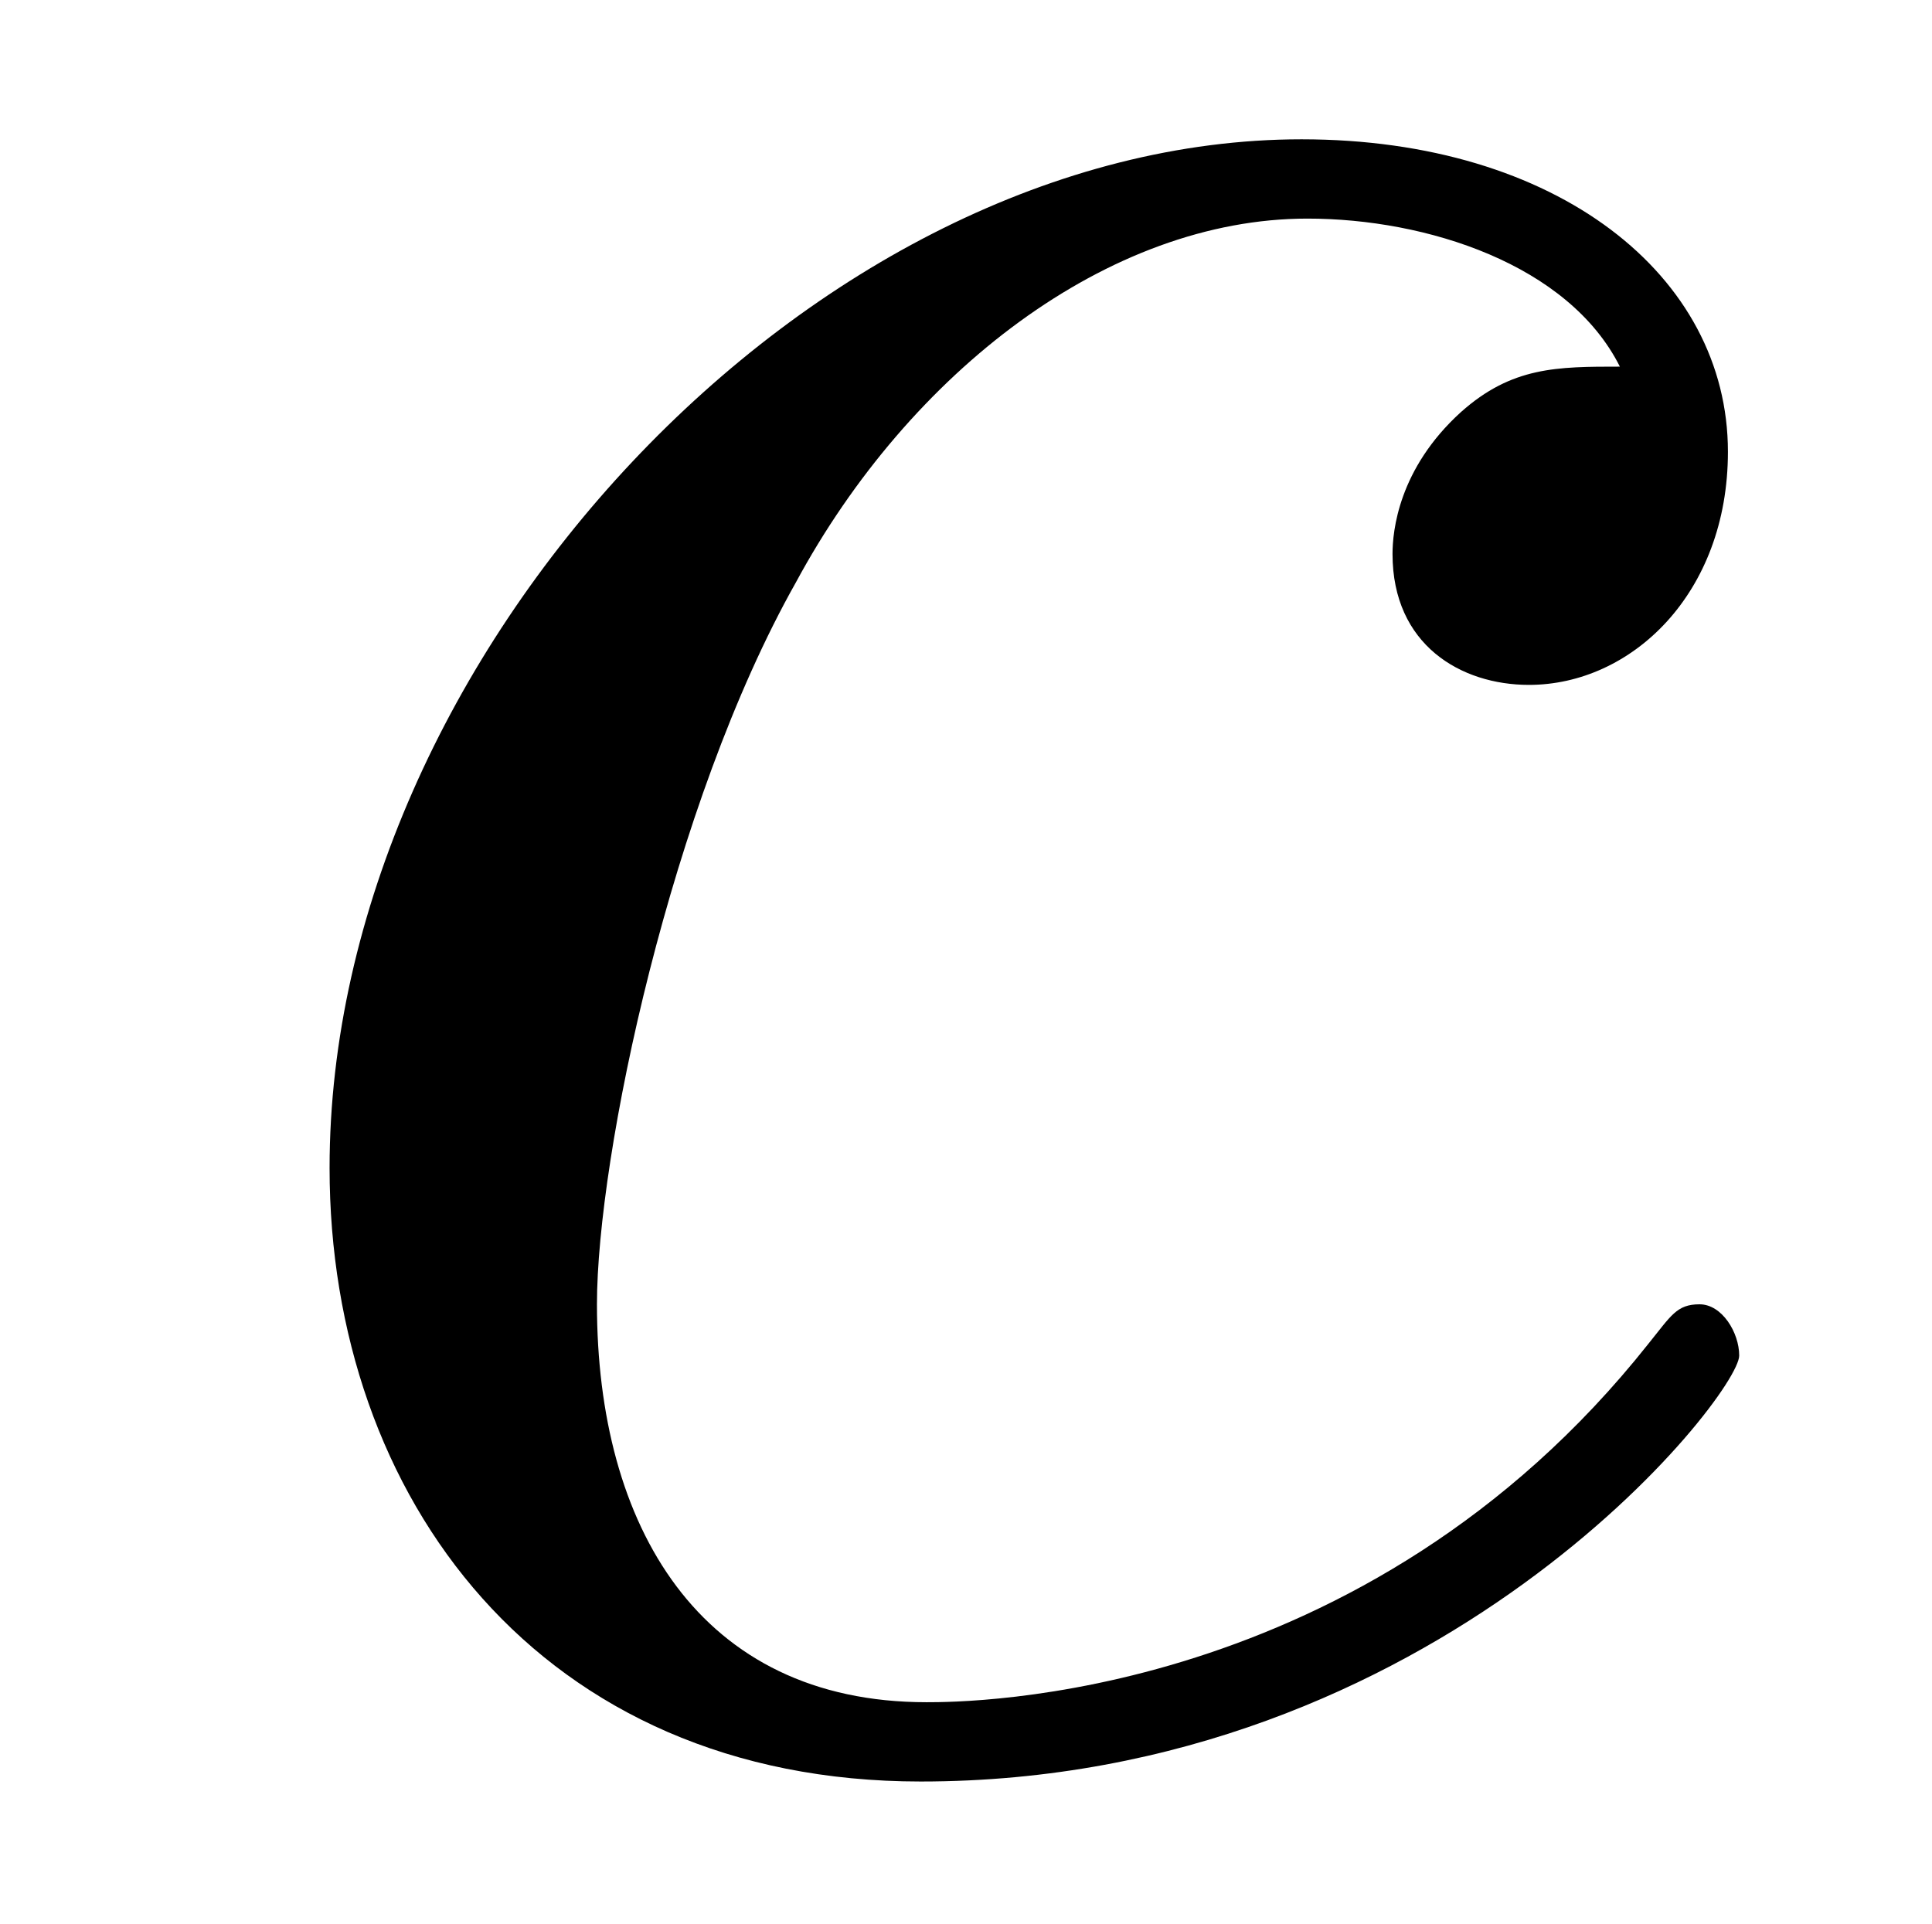
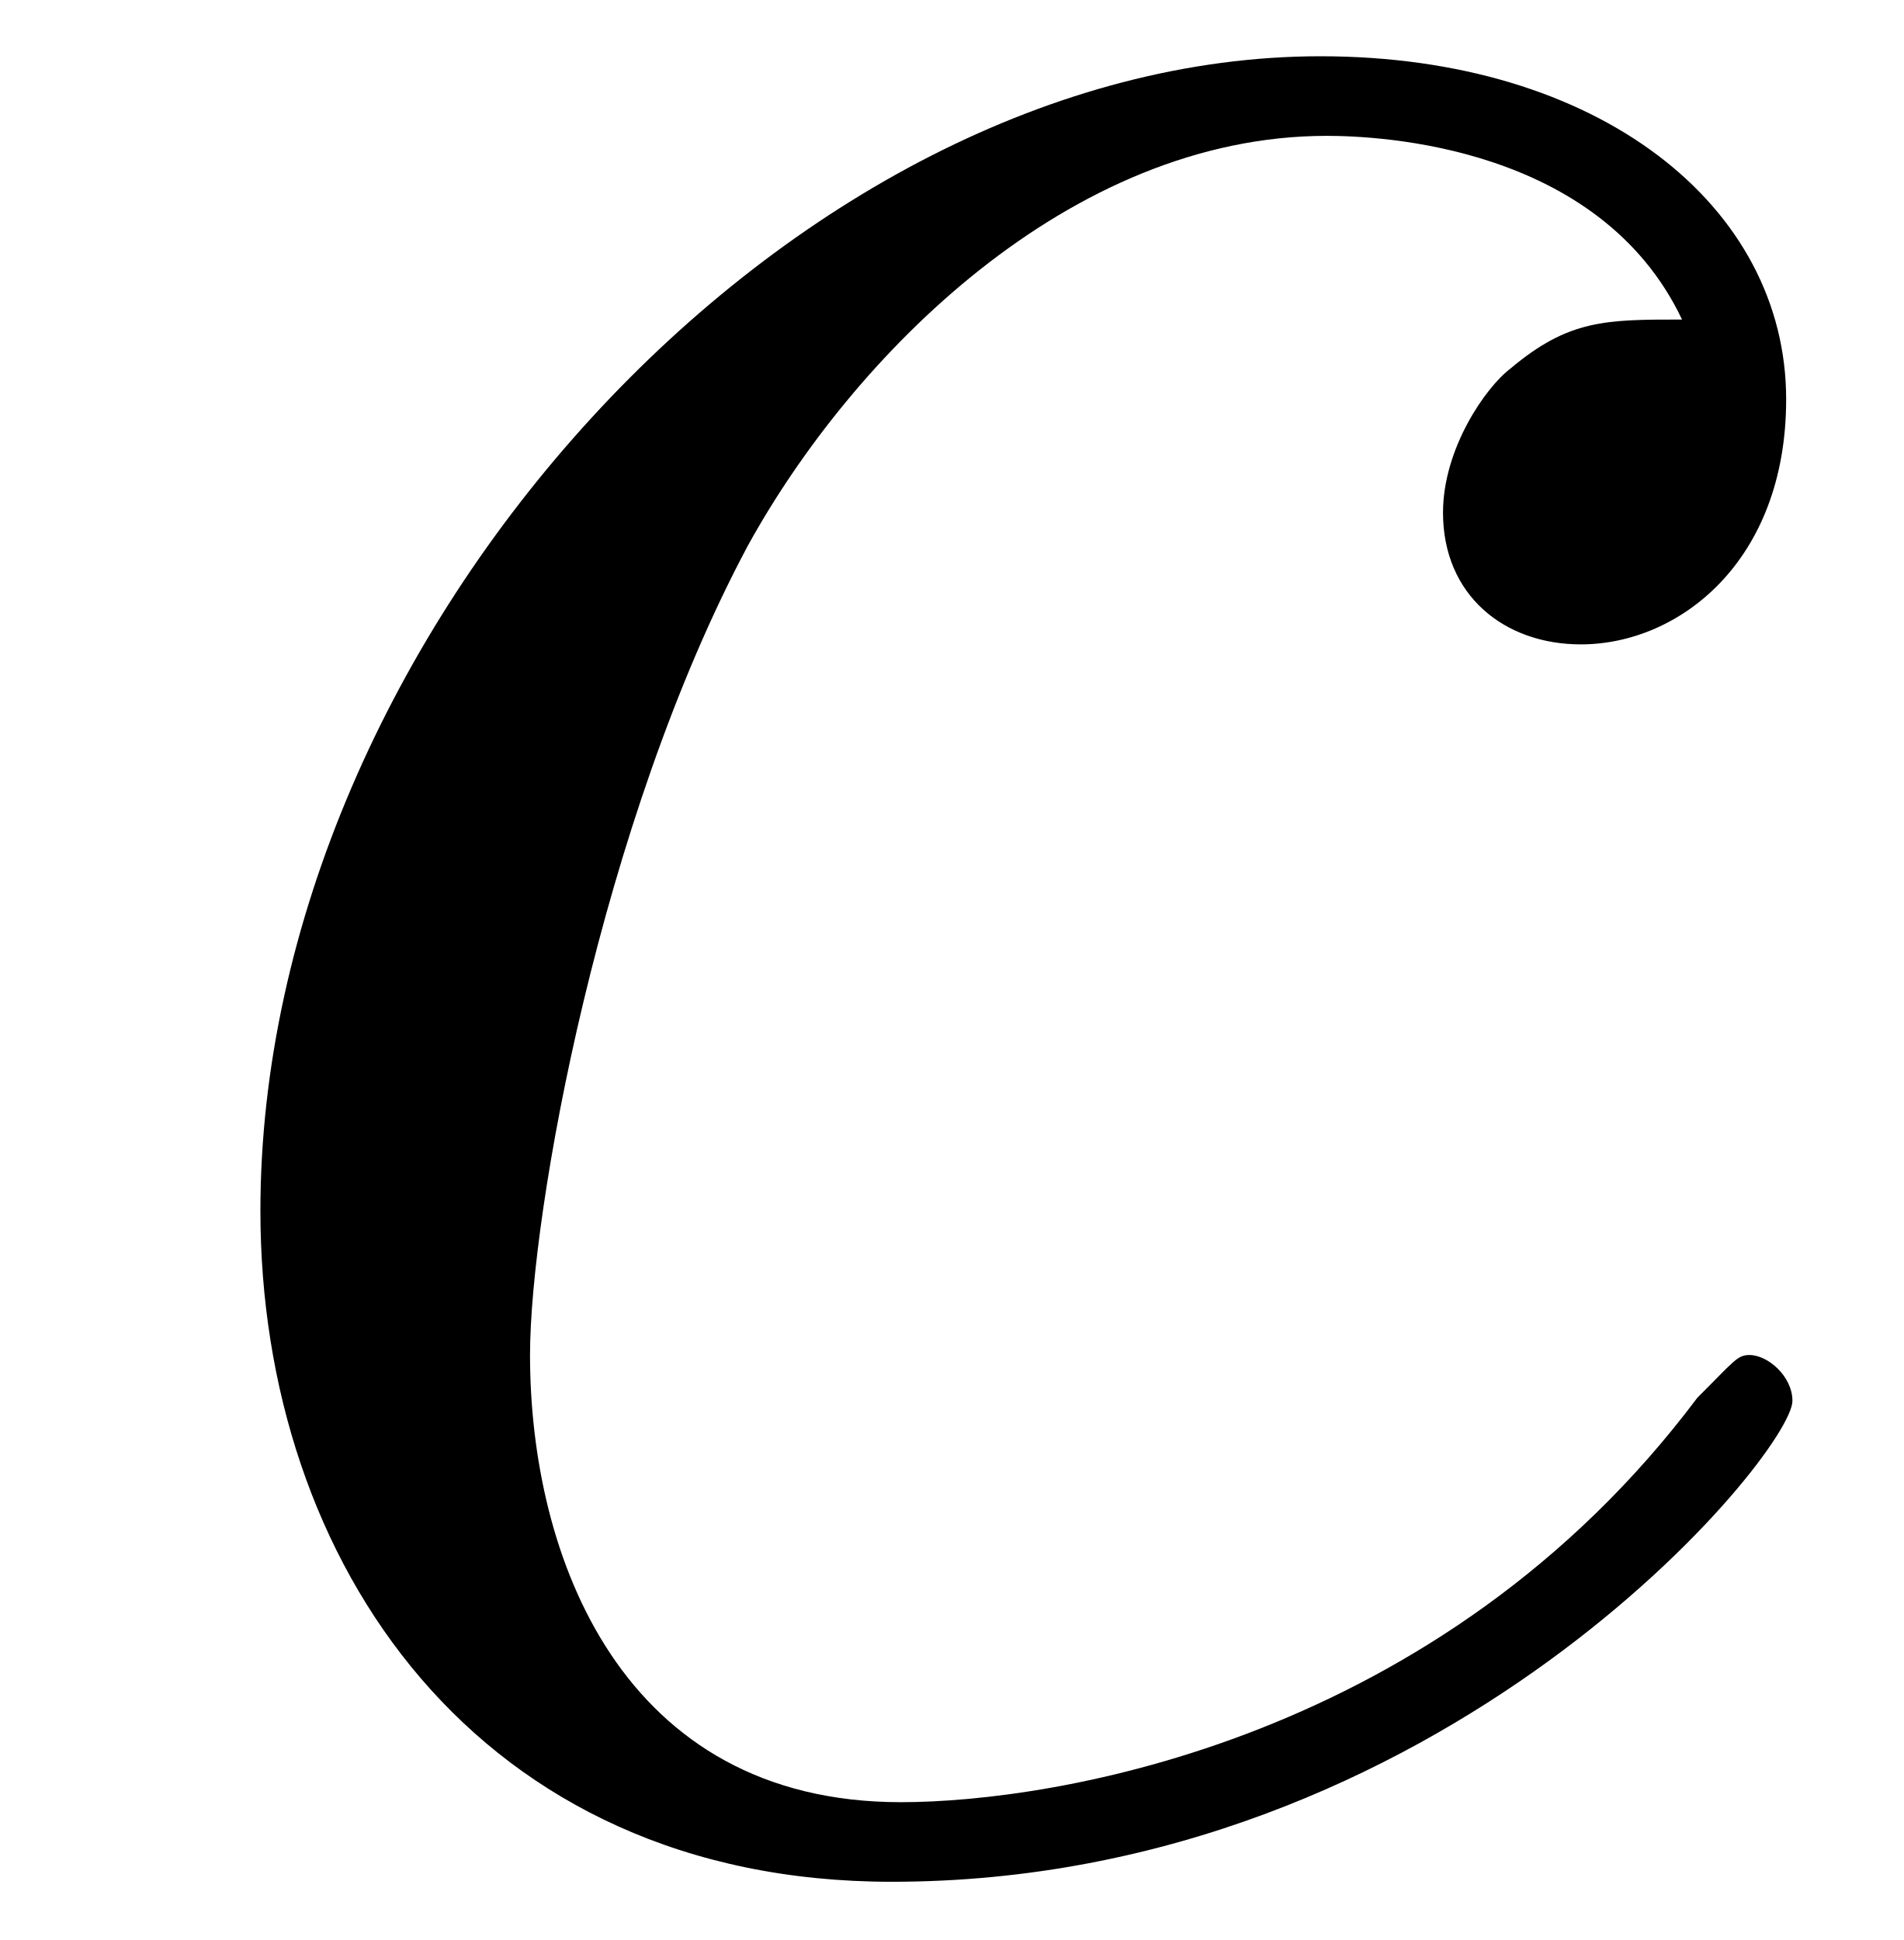
- <svg xmlns="http://www.w3.org/2000/svg" xmlns:xlink="http://www.w3.org/1999/xlink" viewBox="0 0 5.311 5.289" version="1.2">
+ <svg xmlns="http://www.w3.org/2000/svg" xmlns:xlink="http://www.w3.org/1999/xlink" viewBox="0 0 9.707 9.896" version="1.2">
  <defs>
    <g>
      <symbol overflow="visible" id="glyph0-0">
        <path style="stroke:none;" d="" />
      </symbol>
      <symbol overflow="visible" id="glyph0-1">
-         <path style="stroke:none;" d="M 4.281 -1.062 C 4.281 -1.125 4.234 -1.203 4.172 -1.203 C 4.109 -1.203 4.094 -1.172 4.031 -1.094 C 3.25 -0.109 2.156 -0.109 2.047 -0.109 C 1.422 -0.109 1.141 -0.594 1.141 -1.203 C 1.141 -1.609 1.344 -2.578 1.688 -3.188 C 2 -3.766 2.547 -4.188 3.094 -4.188 C 3.422 -4.188 3.812 -4.062 3.953 -3.781 C 3.781 -3.781 3.656 -3.781 3.516 -3.656 C 3.344 -3.5 3.328 -3.328 3.328 -3.266 C 3.328 -3.016 3.516 -2.906 3.703 -2.906 C 3.984 -2.906 4.25 -3.156 4.25 -3.547 C 4.25 -4.031 3.781 -4.406 3.078 -4.406 C 1.734 -4.406 0.406 -2.984 0.406 -1.578 C 0.406 -0.672 0.984 0.109 2.031 0.109 C 3.453 0.109 4.281 -0.953 4.281 -1.062 Z M 4.281 -1.062 " />
+         <path style="stroke:none;" d="M 8.641 -2.25 C 8.641 -2.375 8.516 -2.484 8.422 -2.484 C 8.359 -2.484 8.344 -2.453 8.156 -2.266 C 6.844 -0.516 4.875 -0.203 4.094 -0.203 C 2.672 -0.203 2.203 -1.453 2.203 -2.484 C 2.203 -3.203 2.562 -5.203 3.312 -6.609 C 3.844 -7.578 4.953 -8.703 6.266 -8.703 C 6.531 -8.703 7.656 -8.656 8.078 -7.766 C 7.688 -7.766 7.5 -7.766 7.203 -7.516 C 7.078 -7.422 6.859 -7.109 6.859 -6.781 C 6.859 -6.359 7.172 -6.109 7.562 -6.109 C 8.062 -6.109 8.609 -6.531 8.609 -7.359 C 8.609 -8.344 7.656 -9.109 6.234 -9.109 C 3.531 -9.109 0.828 -6.156 0.828 -3.219 C 0.828 -1.422 1.938 0.203 4.047 0.203 C 6.859 0.203 8.641 -1.984 8.641 -2.25 Z M 8.641 -2.25 " />
      </symbol>
    </g>
+     <clipPath id="clip1">
+       <path d="M 1 0 L 9.707 0 L 9.707 9.895 L 1 9.895 Z M 1 0 " />
+     </clipPath>
  </defs>
  <g id="surface1">
-     <g style="fill:rgb(0%,0%,0%);fill-opacity:1;">
-       <use xlink:href="#glyph0-1" x="0.5" y="4.789" />
+     <g clip-path="url(#clip1)" clip-rule="nonzero">
+       <g style="fill:rgb(0%,0%,0%);fill-opacity:1;">
+         <use xlink:href="#glyph0-1" x="0.5" y="9.396" />
+       </g>
    </g>
  </g>
</svg>
